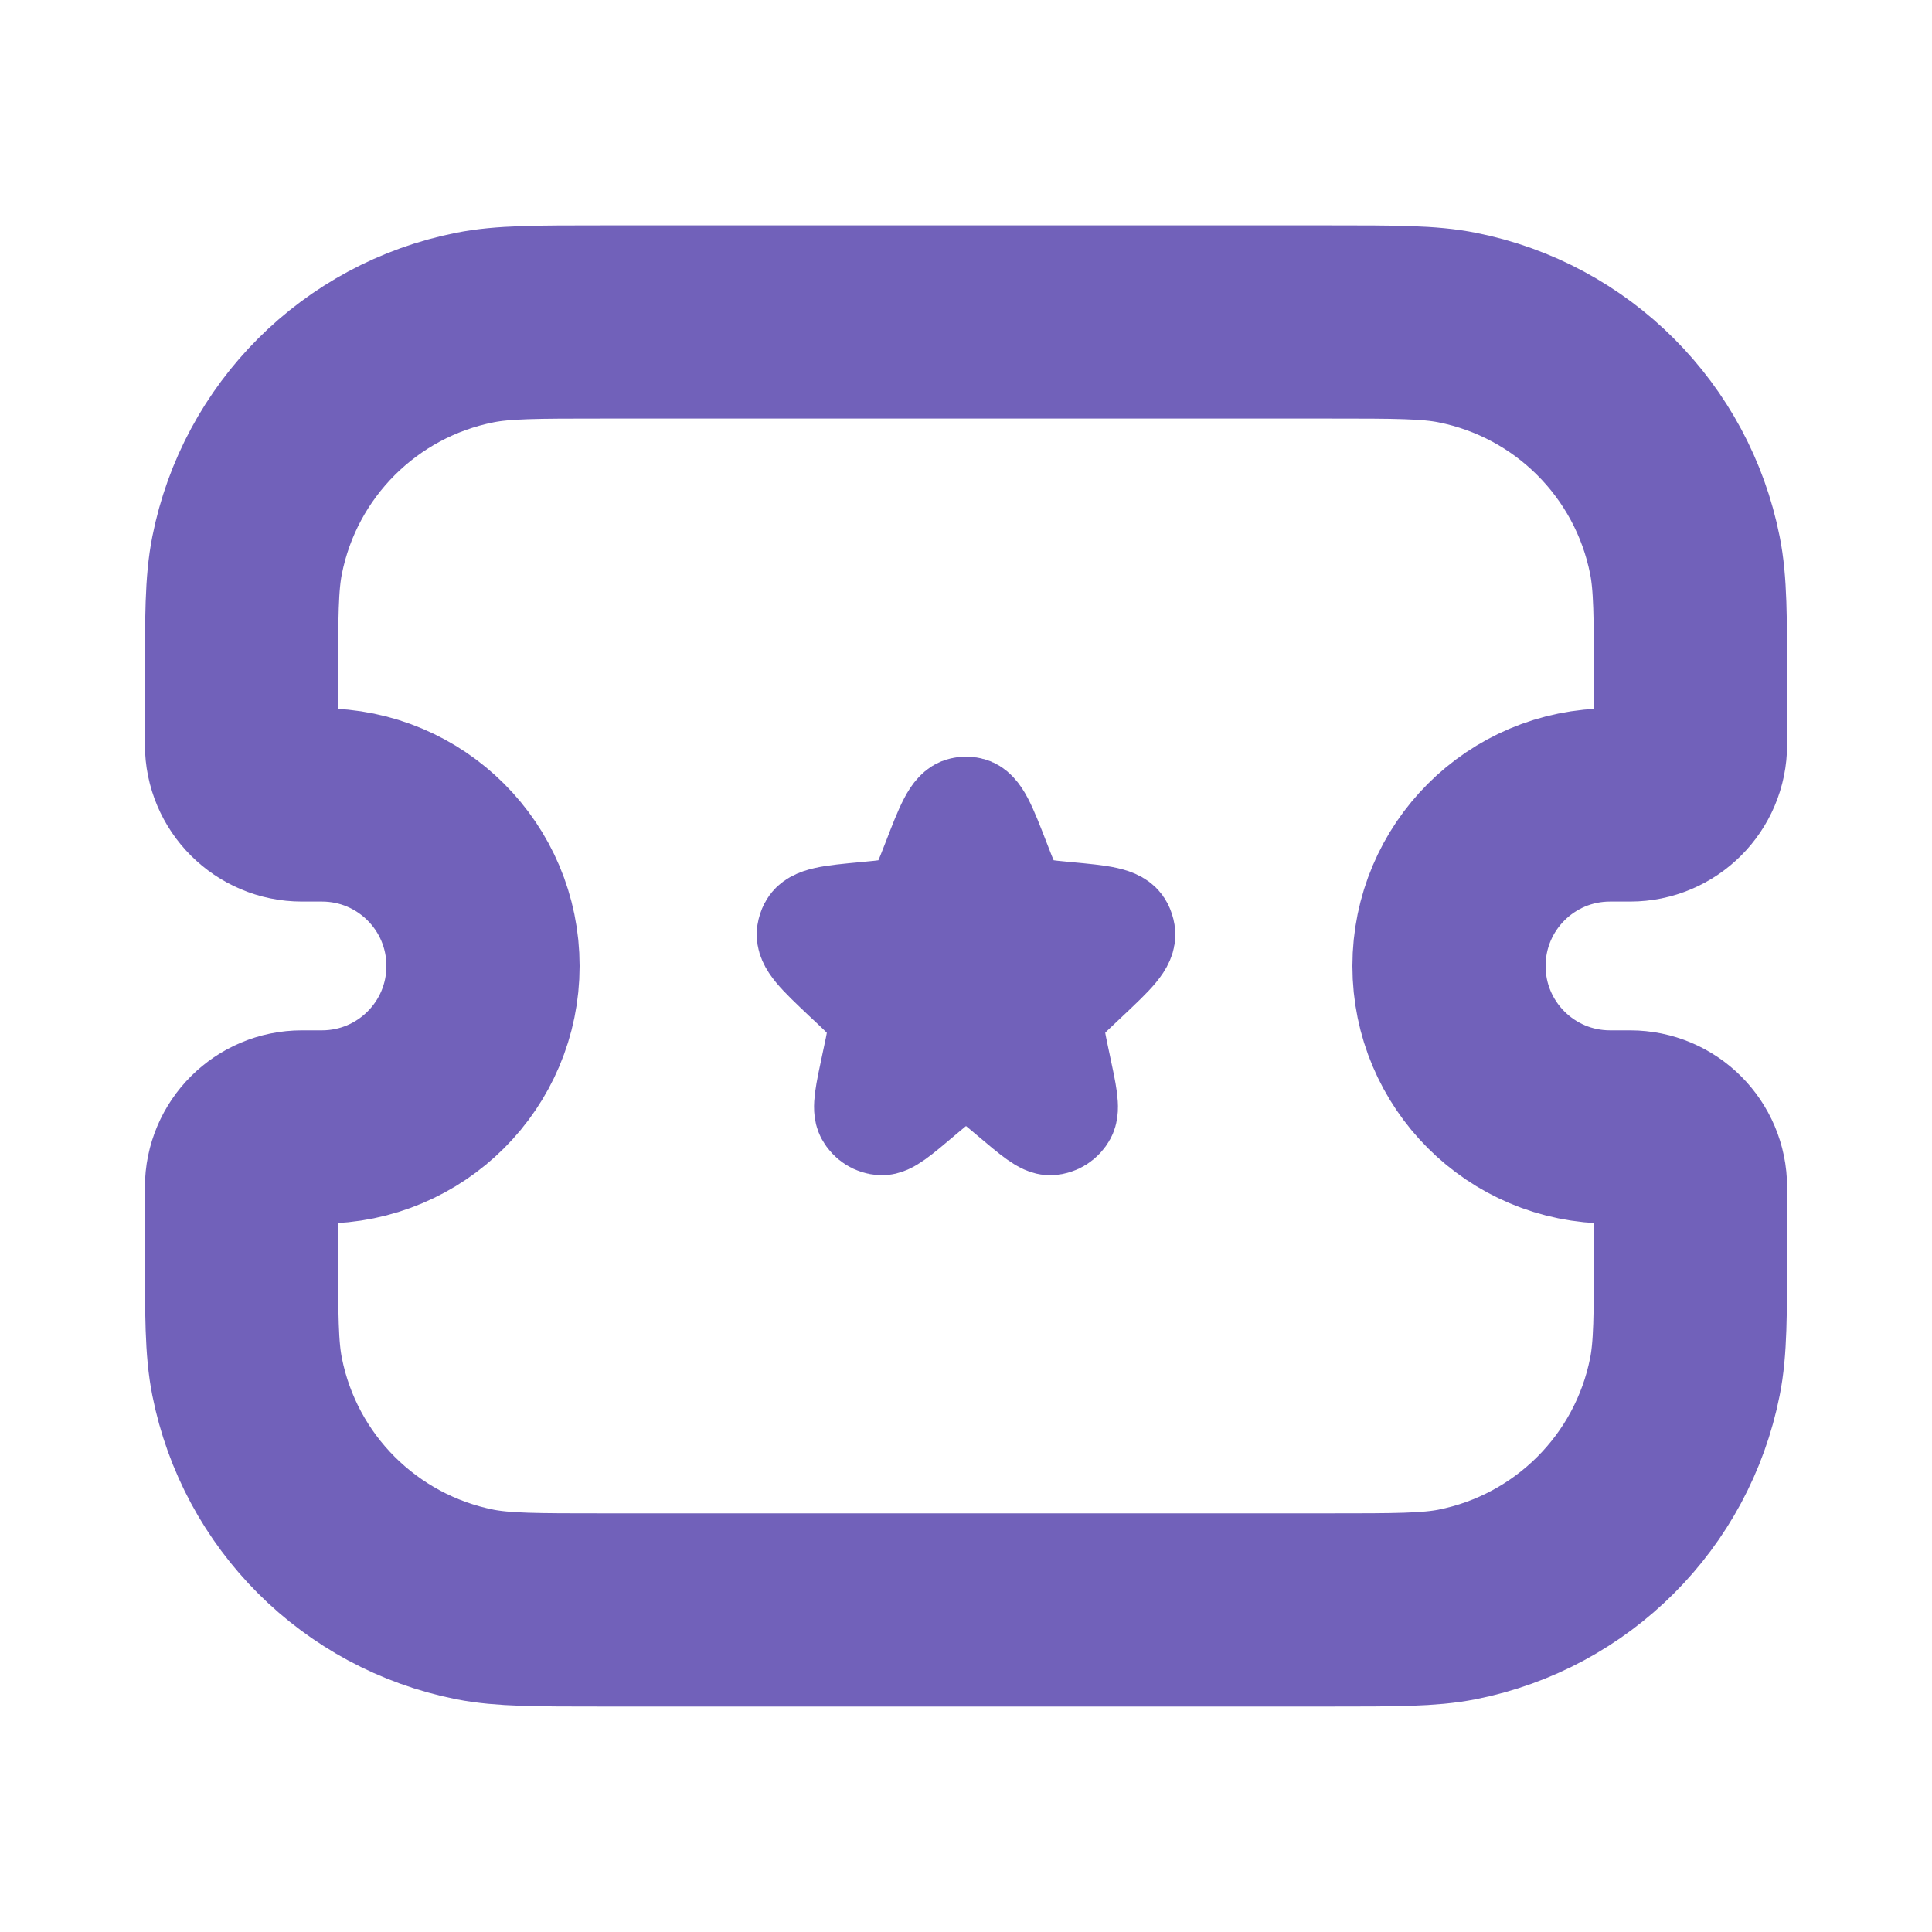
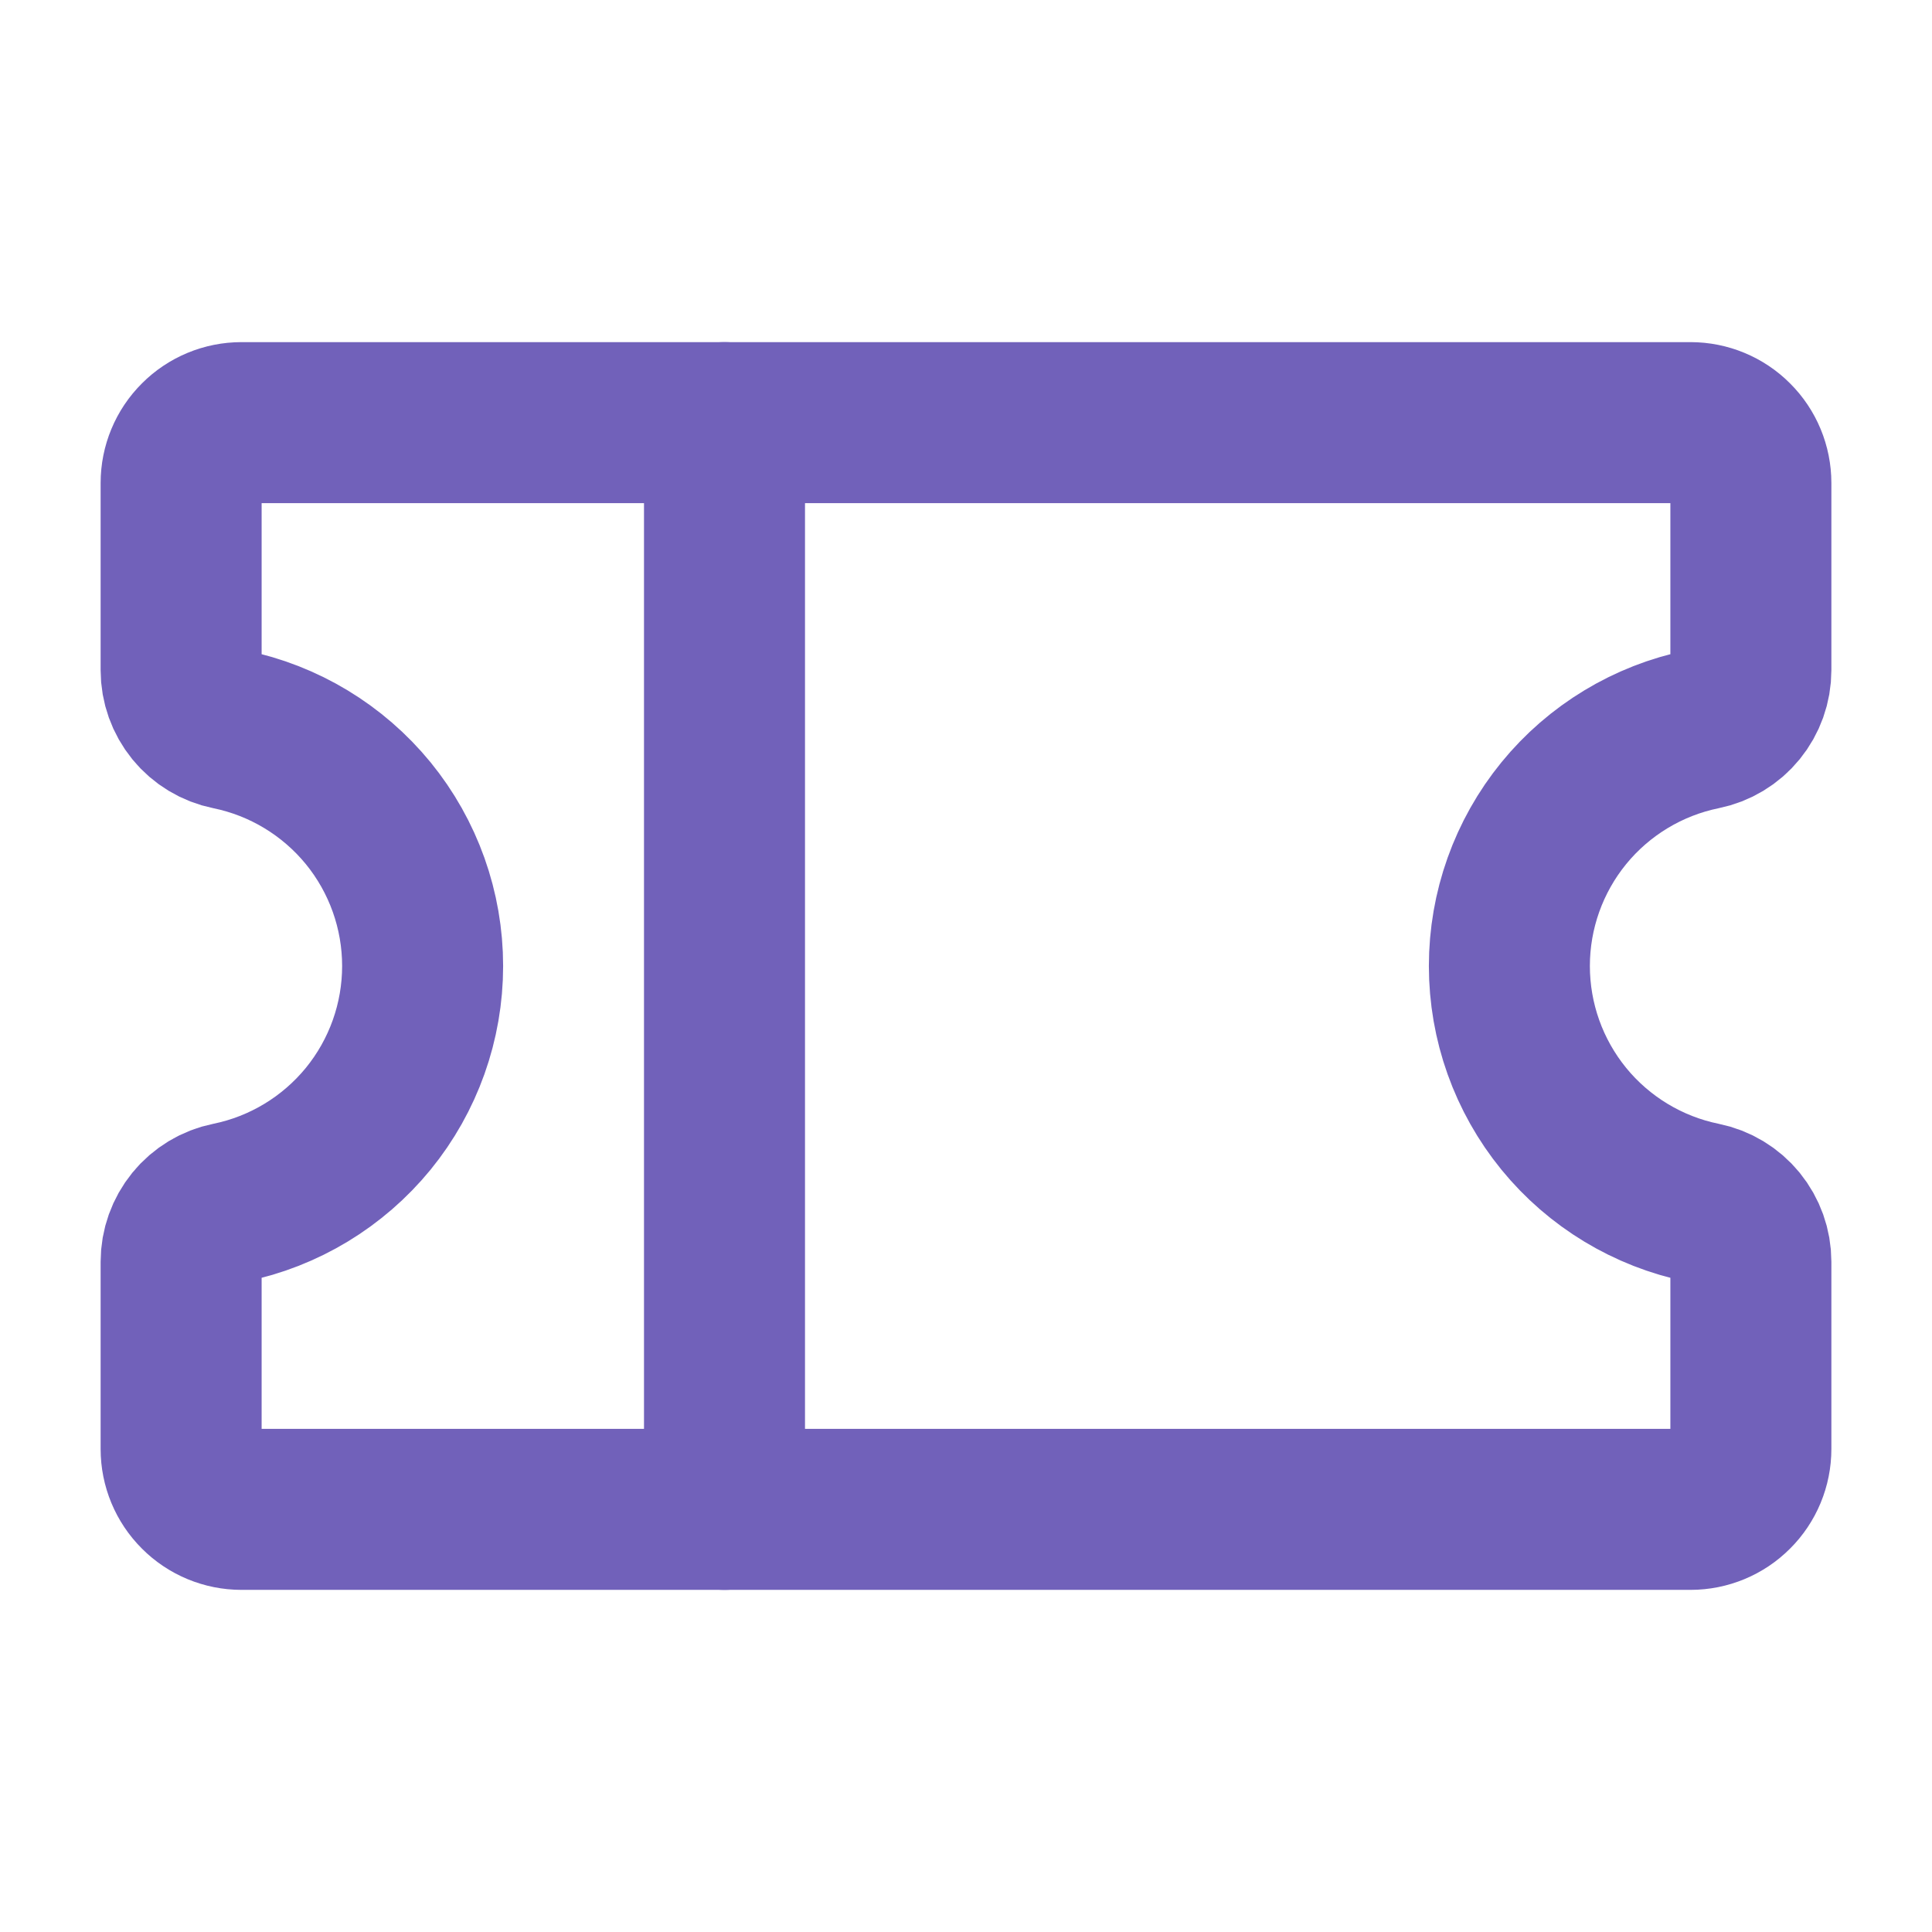
- <svg xmlns="http://www.w3.org/2000/svg" width="20" height="20" viewBox="0 0 20 20" fill="none">
-   <path d="M2.5 7.083C2.5 6.386 2.5 6.038 2.558 5.748C2.794 4.558 3.725 3.627 4.915 3.391C5.205 3.333 5.553 3.333 6.25 3.333H13.75C14.447 3.333 14.796 3.333 15.085 3.391C16.275 3.627 17.206 4.558 17.442 5.748C17.5 6.038 17.5 6.386 17.5 7.083V7.708C17.5 8.053 17.22 8.333 16.875 8.333H16.667C15.746 8.333 15 9.079 15 10V10C15 10.92 15.746 11.666 16.667 11.666H16.875C17.22 11.666 17.5 11.946 17.5 12.291V12.916C17.5 13.613 17.5 13.962 17.442 14.252C17.206 15.442 16.275 16.372 15.085 16.609C14.796 16.666 14.447 16.666 13.75 16.666H6.25C5.553 16.666 5.205 16.666 4.915 16.609C3.725 16.372 2.794 15.442 2.558 14.252C2.5 13.962 2.5 13.613 2.5 12.916V12.291C2.5 11.946 2.78 11.666 3.125 11.666H3.333C4.254 11.666 5 10.92 5 10V10C5 9.079 4.254 8.333 3.333 8.333H3.125C2.78 8.333 2.5 8.053 2.5 7.708V7.083Z" stroke="#7161BA" stroke-width="2" />
-   <path d="M9.631 8.907C9.771 8.544 9.841 8.363 9.955 8.338C9.985 8.331 10.016 8.331 10.046 8.338C10.159 8.363 10.229 8.544 10.37 8.907C10.449 9.113 10.489 9.216 10.564 9.286C10.585 9.306 10.607 9.323 10.631 9.338C10.717 9.392 10.825 9.402 11.04 9.422C11.404 9.456 11.586 9.473 11.642 9.581C11.653 9.603 11.661 9.627 11.665 9.652C11.684 9.773 11.55 9.899 11.282 10.152L11.208 10.222C11.082 10.34 11.02 10.399 10.984 10.473C10.962 10.518 10.947 10.565 10.941 10.614C10.929 10.696 10.948 10.782 10.984 10.953L10.997 11.014C11.063 11.322 11.096 11.476 11.055 11.551C11.018 11.619 10.95 11.662 10.875 11.666C10.792 11.67 10.674 11.571 10.439 11.372C10.284 11.241 10.207 11.175 10.12 11.15C10.042 11.126 9.958 11.126 9.88 11.15C9.794 11.175 9.716 11.241 9.561 11.372C9.326 11.571 9.209 11.67 9.125 11.666C9.05 11.662 8.982 11.619 8.945 11.551C8.904 11.476 8.937 11.322 9.003 11.014L9.016 10.953C9.053 10.782 9.071 10.696 9.06 10.614C9.053 10.565 9.038 10.518 9.017 10.473C8.98 10.399 8.918 10.34 8.793 10.222L8.718 10.152C8.451 9.899 8.317 9.773 8.335 9.652C8.339 9.627 8.347 9.603 8.358 9.581C8.414 9.473 8.596 9.456 8.96 9.422C9.175 9.402 9.283 9.392 9.369 9.338C9.393 9.323 9.416 9.306 9.437 9.286C9.511 9.216 9.551 9.113 9.631 8.907Z" fill="#7161BA" stroke="#7161BA" />
+ <svg xmlns="http://www.w3.org/2000/svg" width="24" height="24" viewBox="0 0 24 24" fill="none">
+   <path d="M9 5.25V18.75" stroke="#7161BA" stroke-width="2" stroke-linecap="round" stroke-linejoin="round" />
+   <path d="M2.25 15.674C2.25 15.501 2.31 15.334 2.419 15.2C2.528 15.066 2.681 14.974 2.85 14.94C3.527 14.802 4.136 14.433 4.574 13.898C5.011 13.362 5.25 12.692 5.25 12C5.25 11.308 5.011 10.638 4.574 10.102C4.136 9.567 3.527 9.198 2.85 9.06C2.681 9.026 2.528 8.934 2.419 8.8C2.31 8.666 2.25 8.499 2.25 8.326V6C2.25 5.801 2.329 5.61 2.47 5.47C2.61 5.329 2.801 5.25 3 5.25H21C21.199 5.25 21.39 5.329 21.53 5.47C21.671 5.61 21.75 5.801 21.75 6V8.326C21.75 8.499 21.69 8.666 21.581 8.8C21.472 8.934 21.319 9.026 21.15 9.06C20.473 9.198 19.863 9.567 19.426 10.102C18.989 10.638 18.75 11.308 18.75 12C18.75 12.692 18.989 13.362 19.426 13.898C19.863 14.433 20.473 14.802 21.15 14.94C21.319 14.974 21.472 15.066 21.581 15.2C21.69 15.334 21.75 15.501 21.75 15.674V18C21.75 18.199 21.671 18.39 21.53 18.53C21.39 18.671 21.199 18.75 21 18.75H3C2.801 18.75 2.61 18.671 2.47 18.53C2.329 18.39 2.25 18.199 2.25 18V15.674Z" stroke="#7161BA" stroke-width="2" stroke-linecap="round" stroke-linejoin="round" />
</svg>
